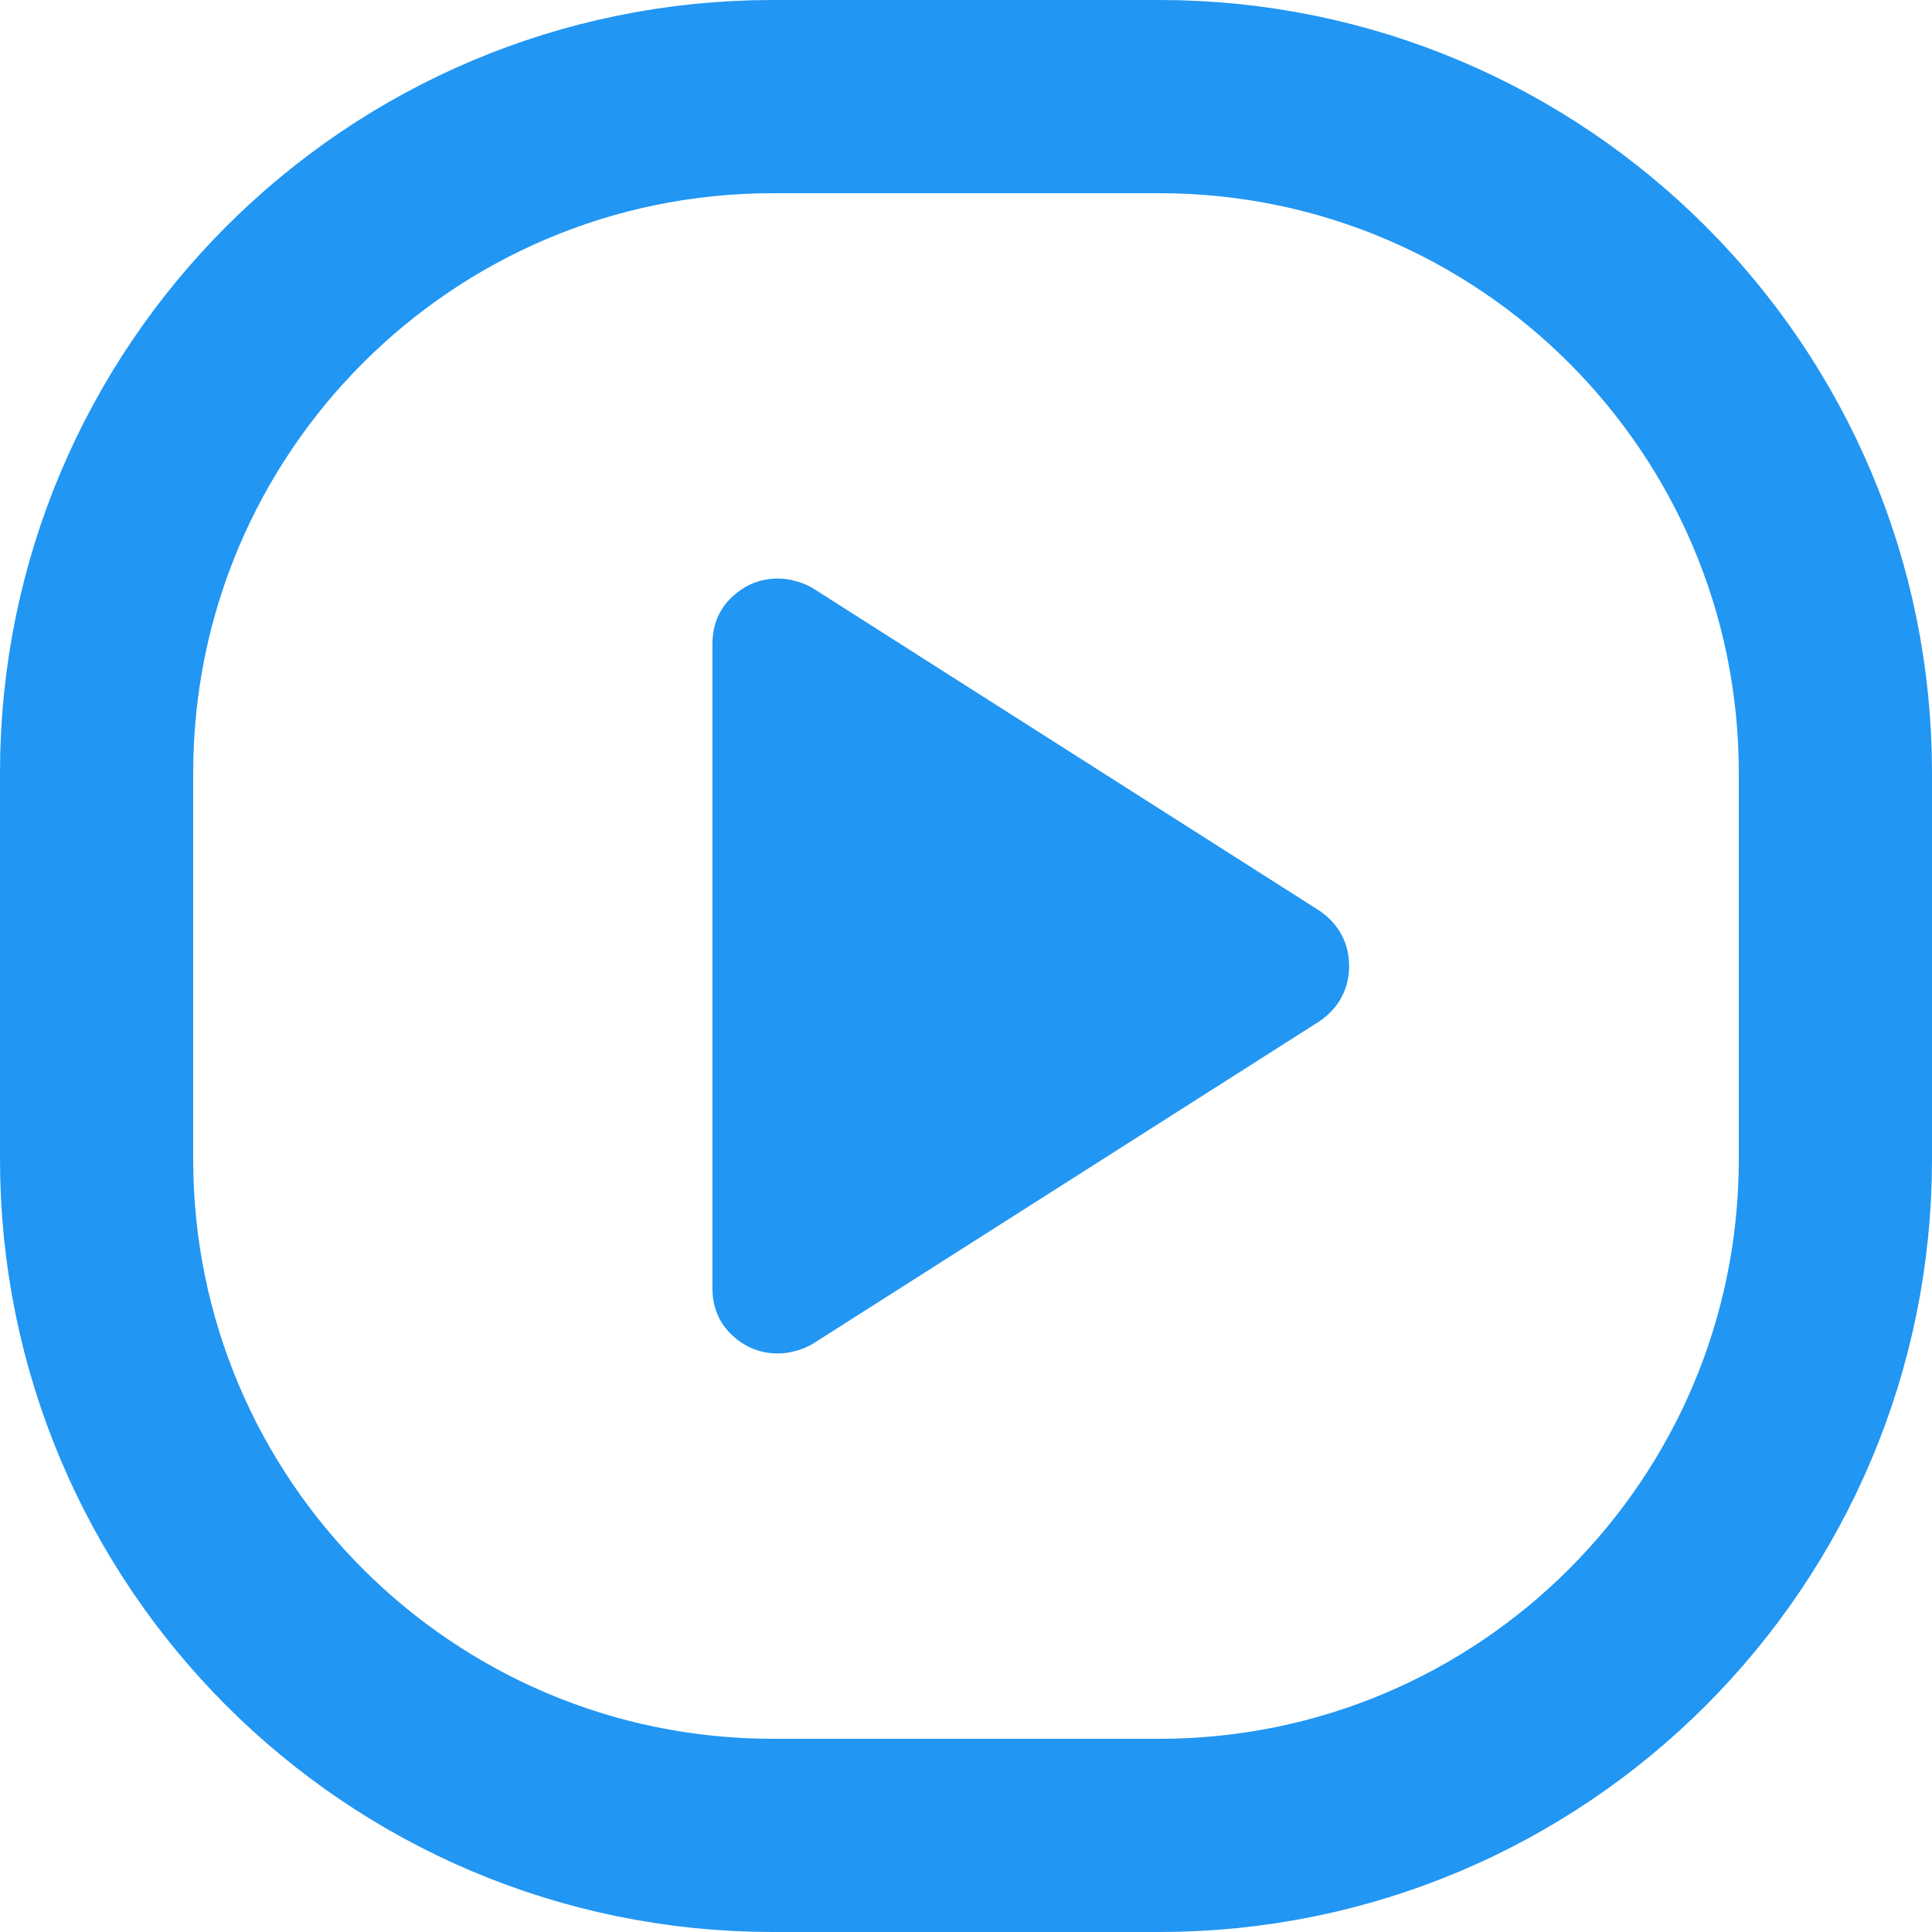
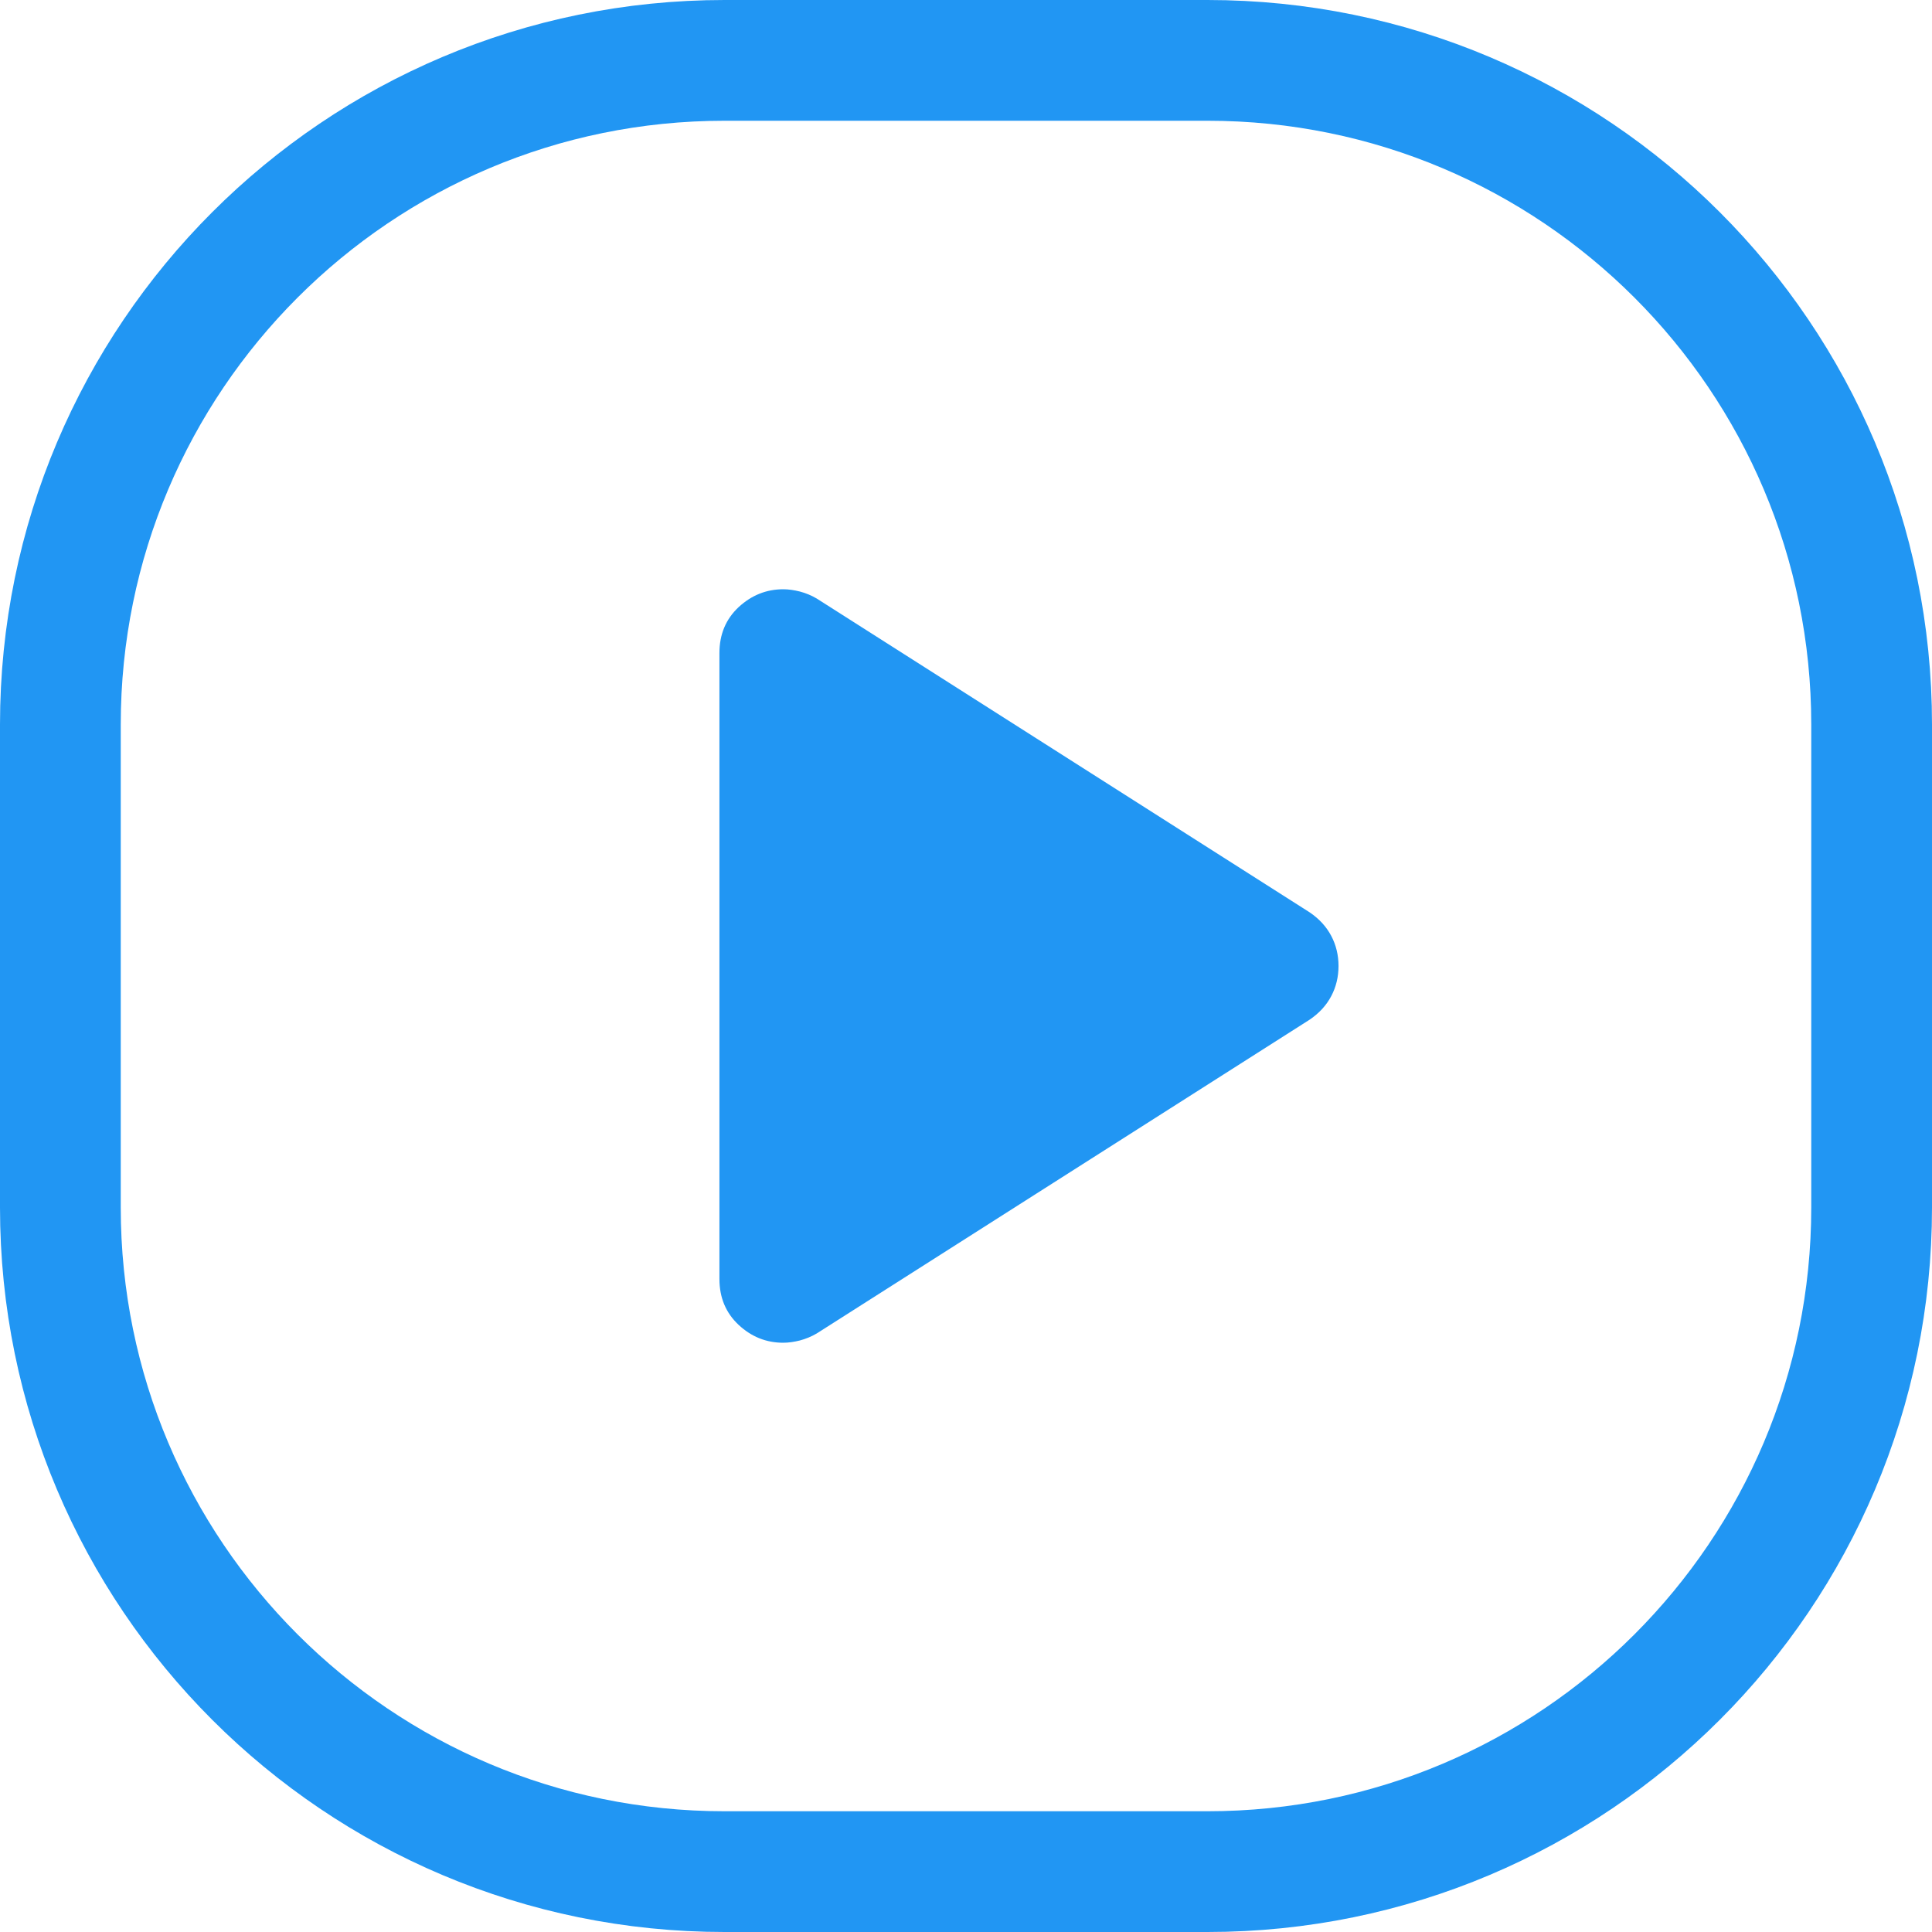
- <svg xmlns="http://www.w3.org/2000/svg" width="20" height="20" viewBox="0 0 20 20" fill="none">
-   <rect x="1" y="1" width="18" height="18" rx="7" fill="none" stroke="#2196F3" stroke-width="2" />
-   <svg x="1" y="1" width="18" height="18" viewBox="0 0 18 18" fill="none">
+ <svg xmlns="http://www.w3.org/2000/svg" width="16" height="16" viewBox="0 0 16 16" fill="none">
+   <rect x="0.5" y="0.5" width="15" height="15" rx="5.5" fill="none" stroke="#2196F3" />
+   <svg x="1" y="1" width="14" height="14" viewBox="0 0 14 14" fill="none">
    <g id="play_arrow_FILL1">
-       <path id="Vector" d="M6.375 12.333V5.667C6.375 5.469 6.443 5.306 6.579 5.179C6.715 5.052 6.873 4.989 7.055 4.989C7.111 4.989 7.171 4.997 7.233 5.014C7.295 5.03 7.354 5.054 7.411 5.087L12.658 8.427C12.761 8.498 12.838 8.582 12.889 8.68C12.941 8.778 12.966 8.885 12.966 9C12.966 9.115 12.941 9.222 12.889 9.32C12.838 9.418 12.761 9.502 12.658 9.573L7.411 12.913C7.354 12.946 7.294 12.97 7.232 12.986C7.17 13.003 7.11 13.011 7.054 13.011C6.872 13.011 6.714 12.948 6.578 12.821C6.443 12.694 6.375 12.531 6.375 12.333Z" fill="#2196F3" />
+       <path id="Vector" d="M4.958 9.592V4.408C4.958 4.254 5.011 4.127 5.117 4.028C5.223 3.93 5.346 3.88 5.487 3.88C5.531 3.88 5.577 3.887 5.625 3.899C5.674 3.912 5.72 3.931 5.764 3.957L9.845 6.555C9.925 6.609 9.985 6.675 10.025 6.751C10.065 6.827 10.085 6.91 10.085 7C10.085 7.09 10.065 7.173 10.025 7.249C9.985 7.325 9.925 7.391 9.845 7.445L5.764 10.043C5.72 10.069 5.673 10.088 5.625 10.101C5.577 10.113 5.53 10.12 5.486 10.12C5.345 10.12 5.222 10.07 5.117 9.972C5.011 9.873 4.958 9.746 4.958 9.592Z" fill="#2196F3" />
    </g>
  </svg>
</svg>
